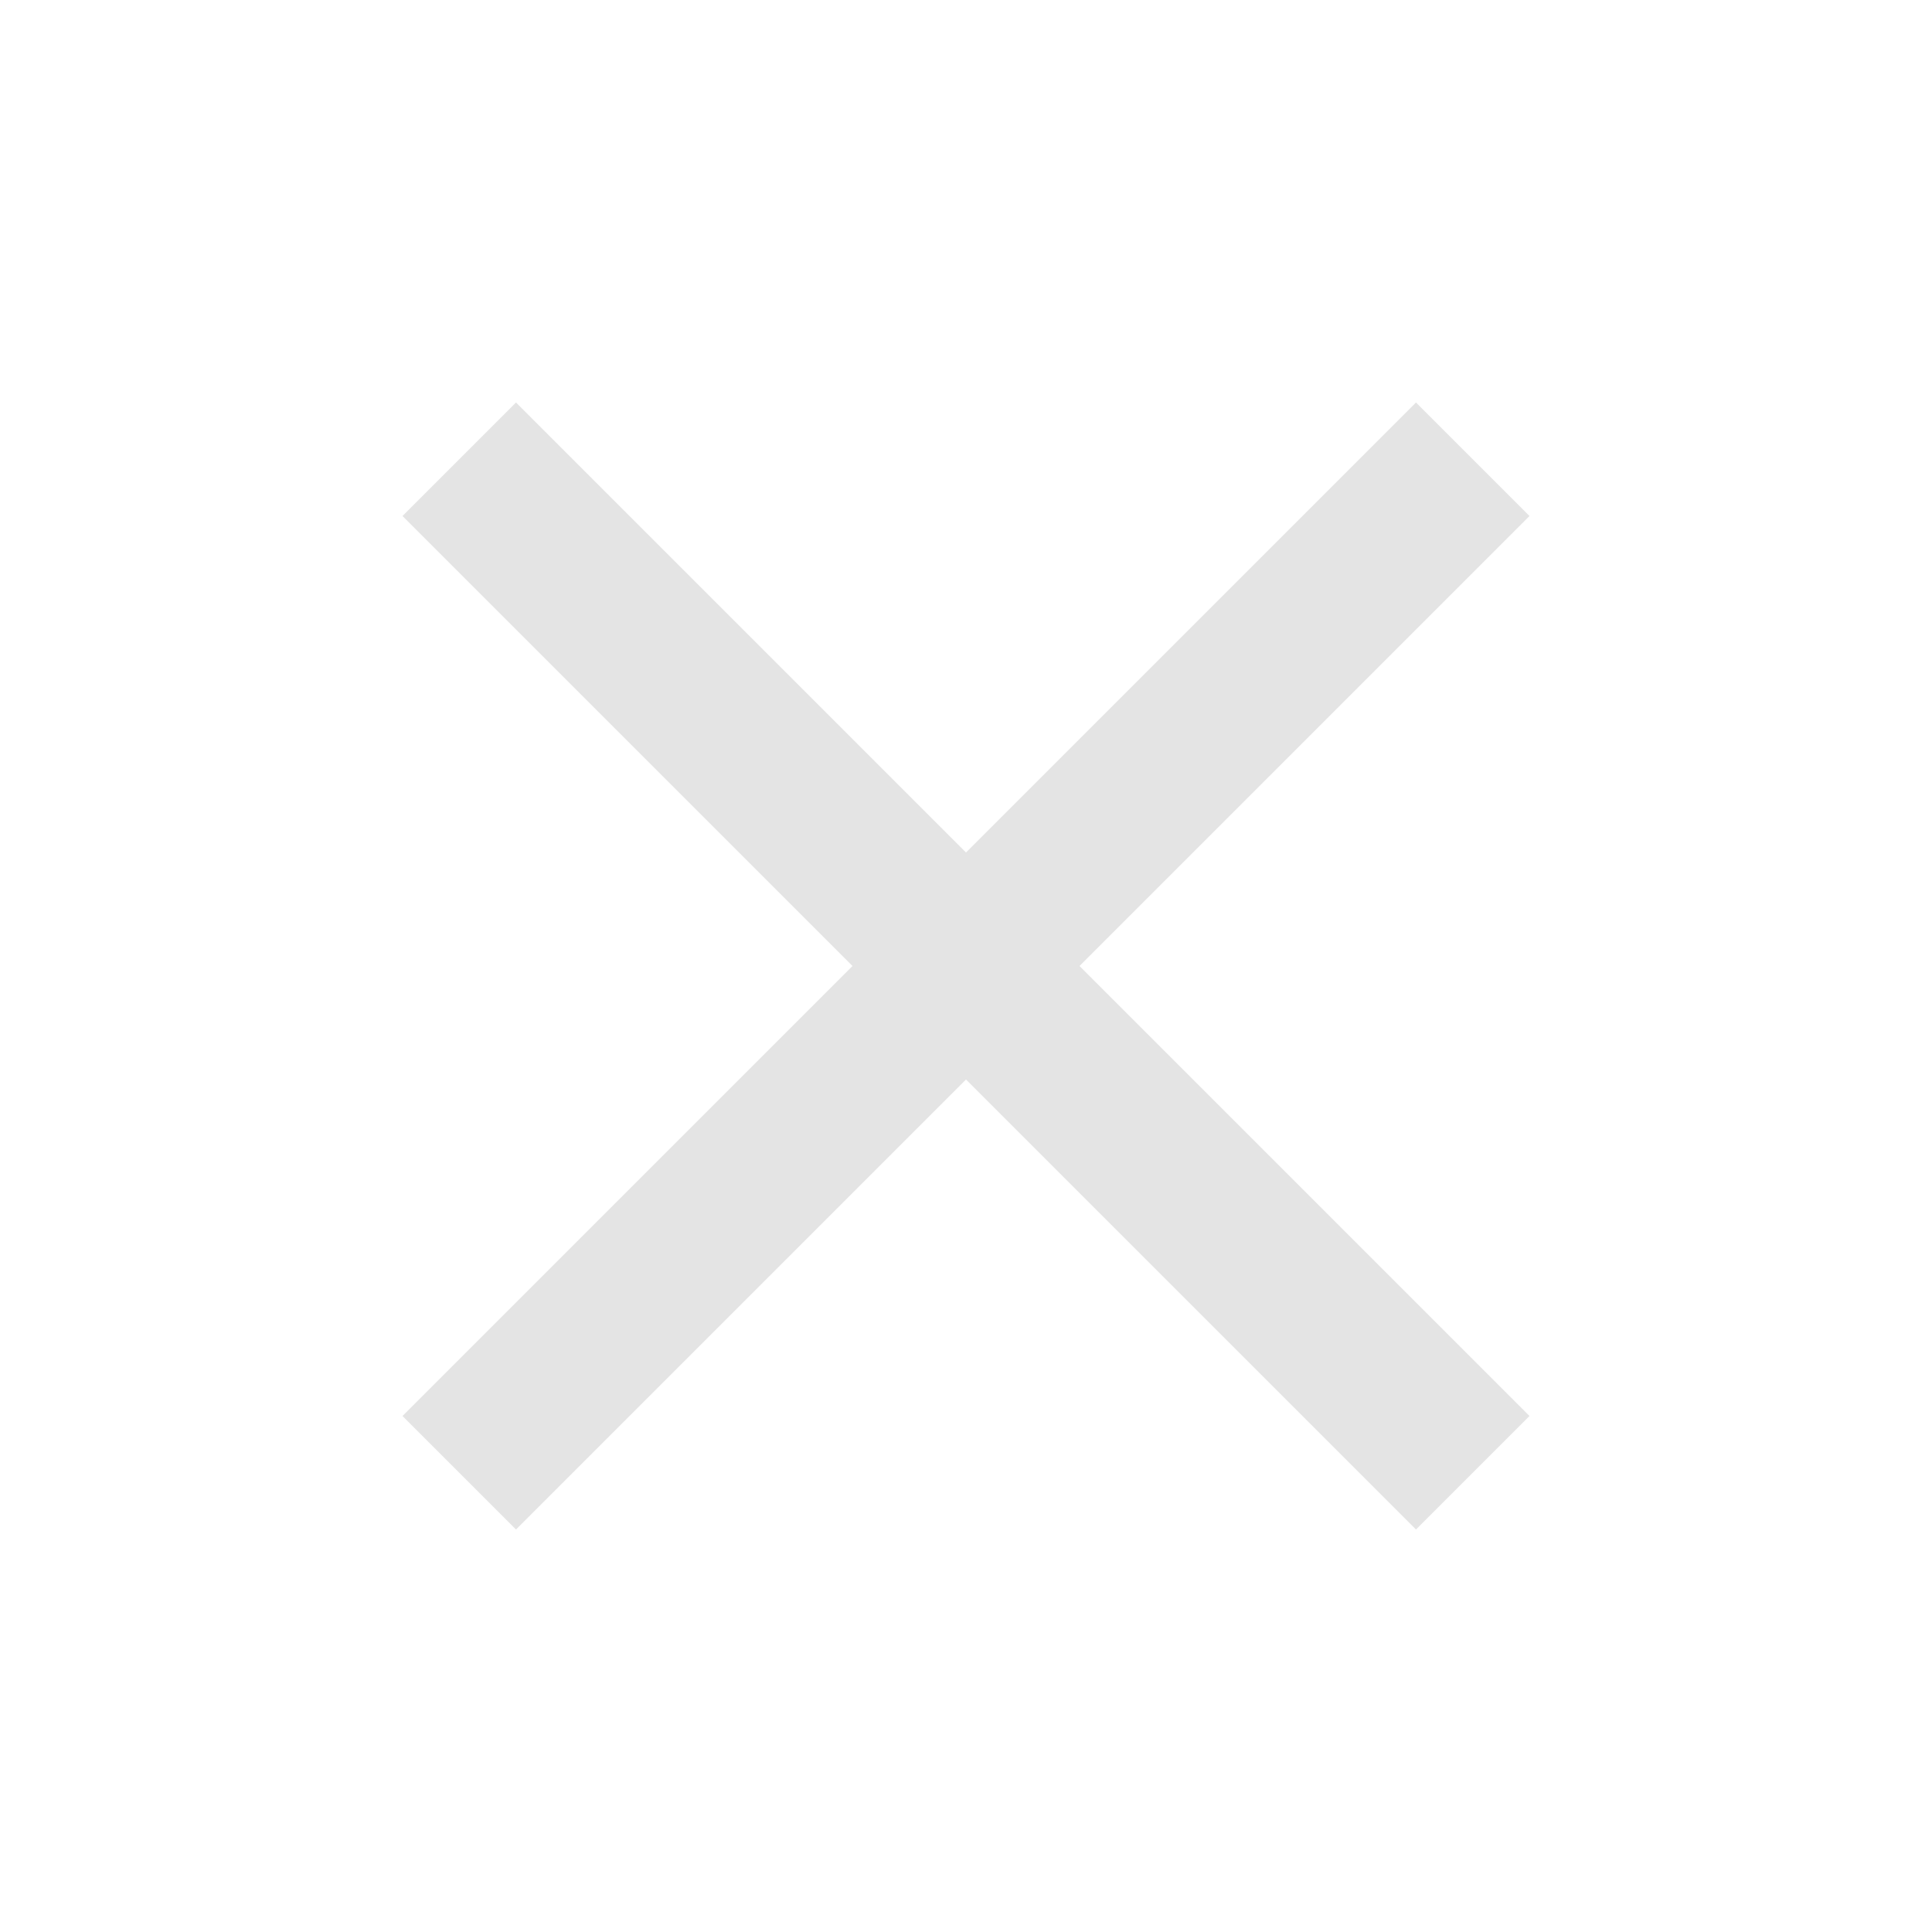
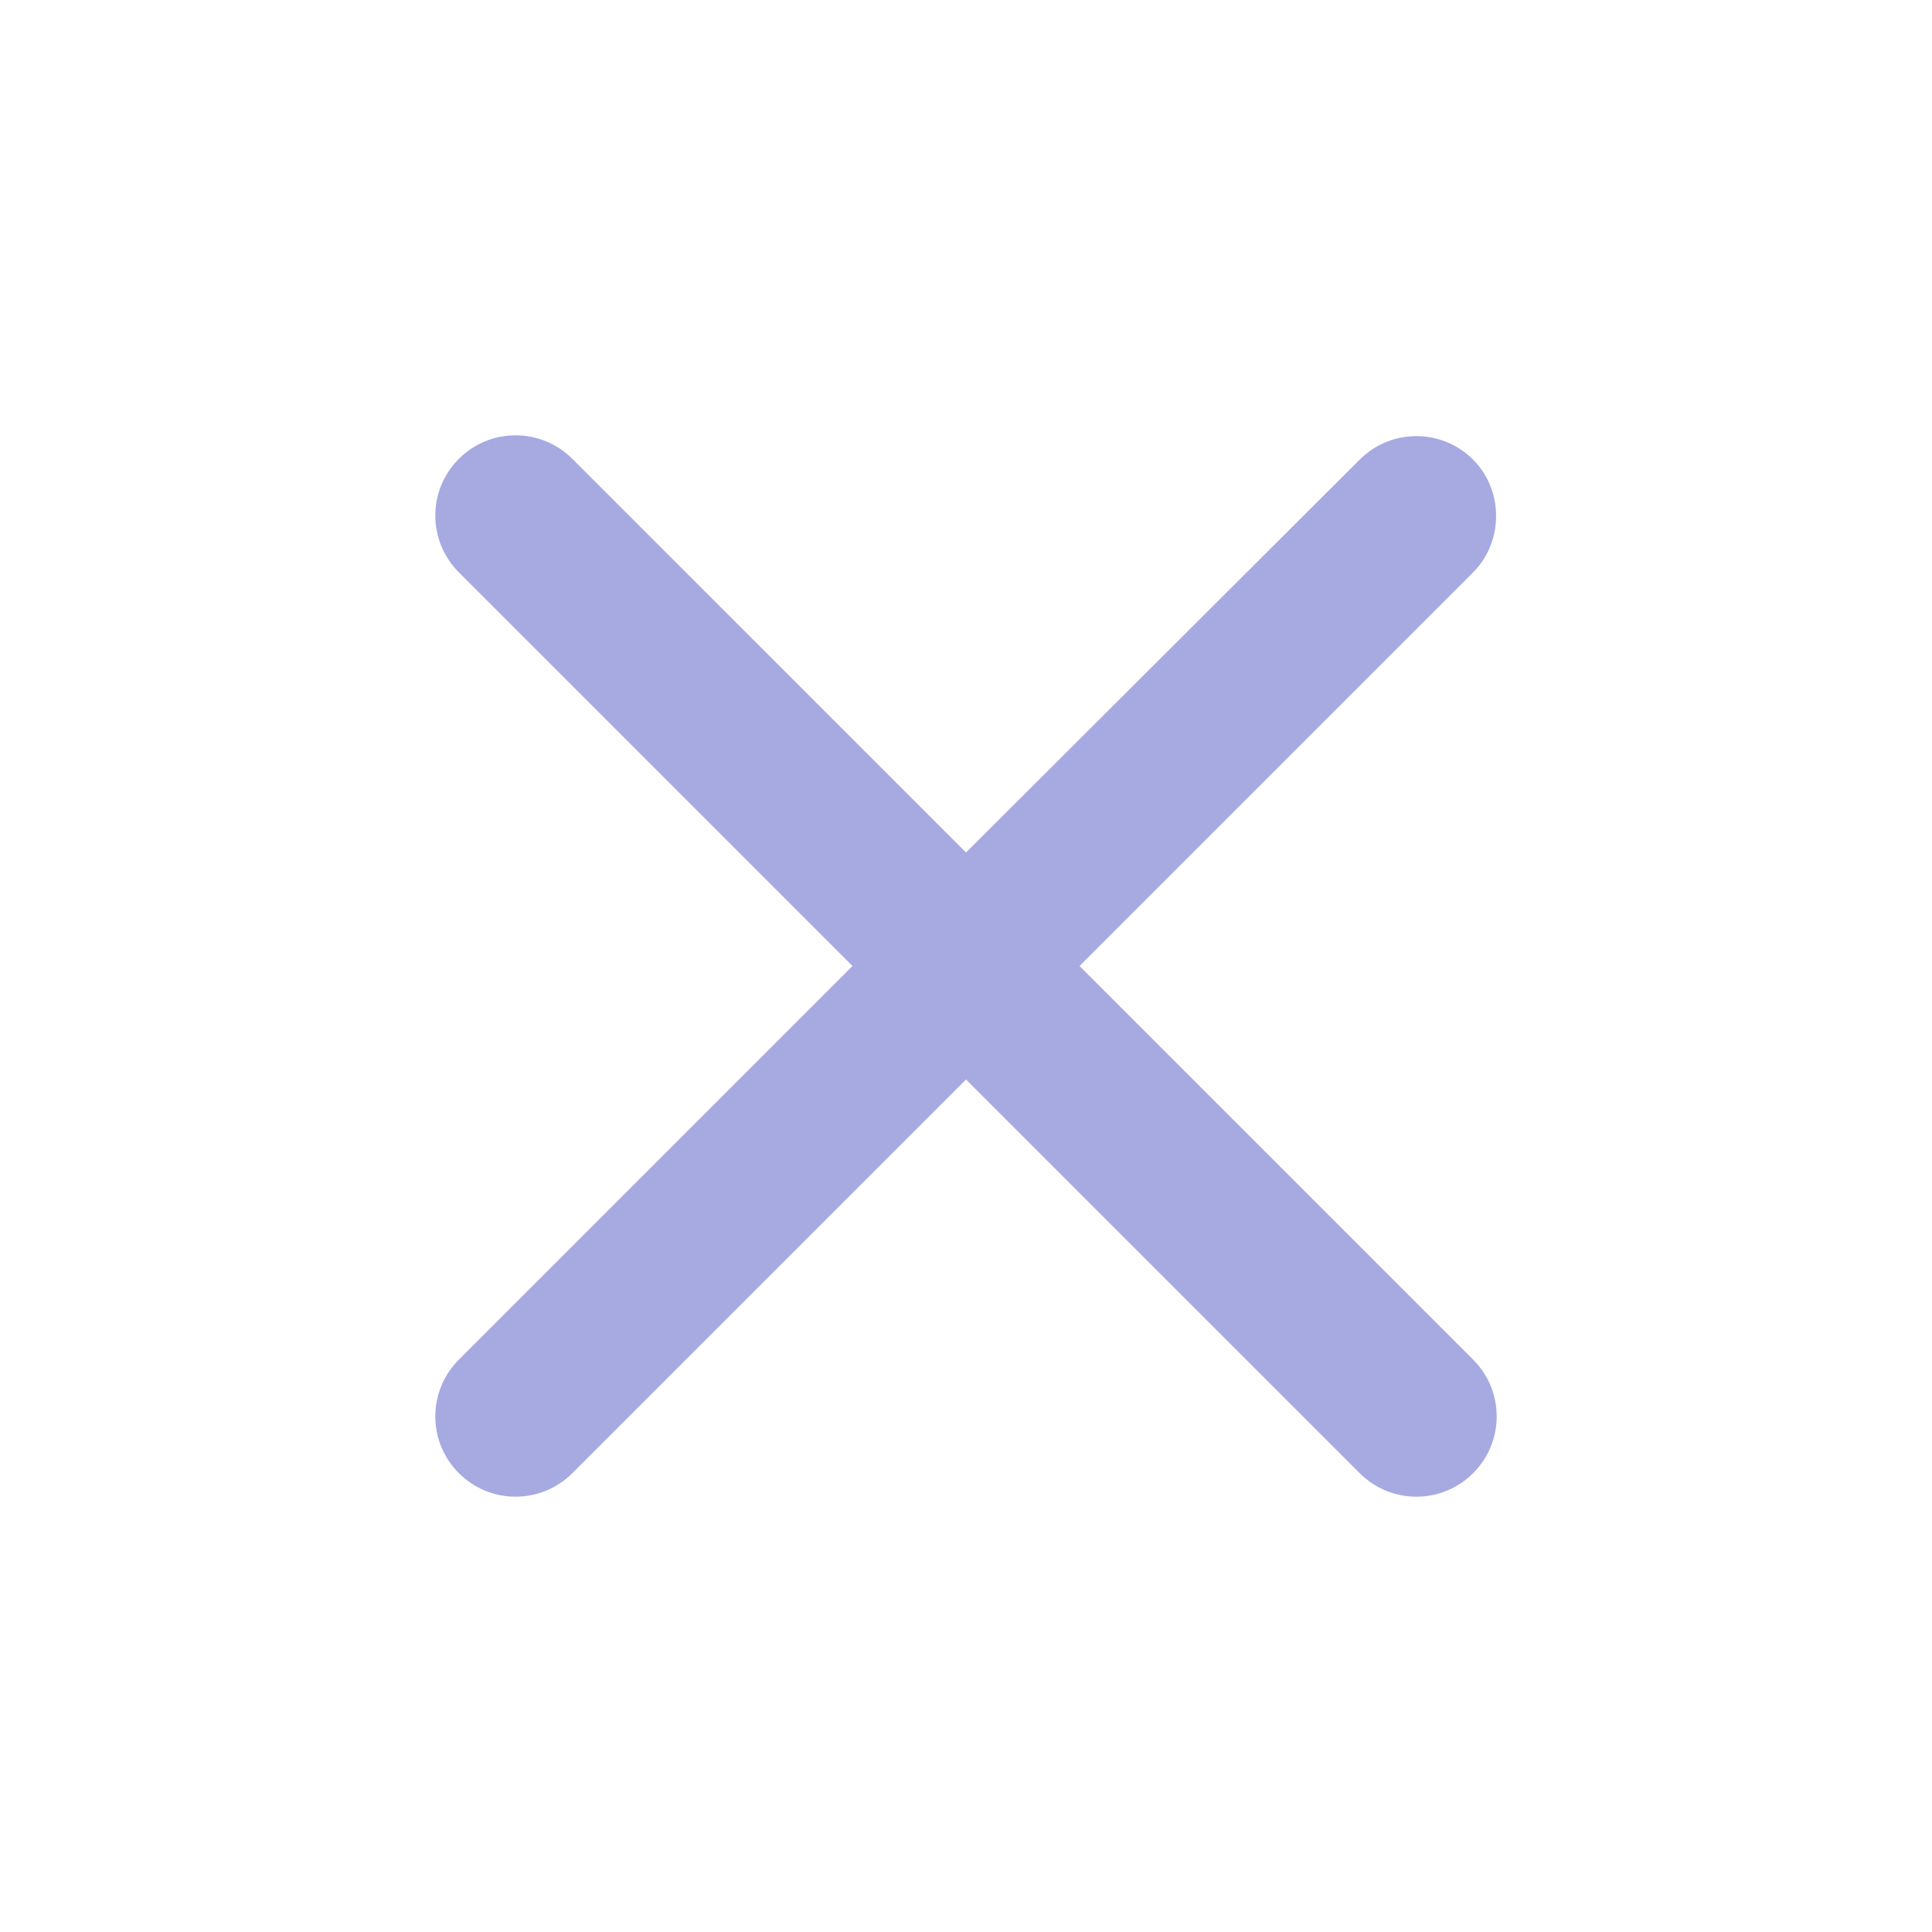
- <svg xmlns="http://www.w3.org/2000/svg" fill="#E4E4E4" width="24" height="24" viewBox="0 0 24 24">
-   <path d="M19 6.41L17.59 5 12 10.59 6.41 5 5 6.41 10.59 12 5 17.59 6.41 19 12 13.41 17.59 19 19 17.59 13.41 12z" />
-   <path d="M0 0h24v24H0z" fill="none" />
+ <svg xmlns="http://www.w3.org/2000/svg" fill="#a7aae1" width="24" height="24" viewBox="0 0 24 24">
+   <path d="M0 0h24v24H0V0z" fill="none" />
+   <path d="M18.3 5.71c-.39-.39-1.02-.39-1.41 0L12 10.59 7.11 5.7c-.39-.39-1.02-.39-1.41 0-.39.39-.39 1.02 0 1.41L10.59 12 5.7 16.89c-.39.39-.39 1.02 0 1.41.39.39 1.02.39 1.41 0L12 13.41l4.89 4.89c.39.39 1.02.39 1.41 0 .39-.39.39-1.02 0-1.41L13.41 12l4.89-4.89c.38-.38.38-1.02 0-1.4z" />
</svg>
